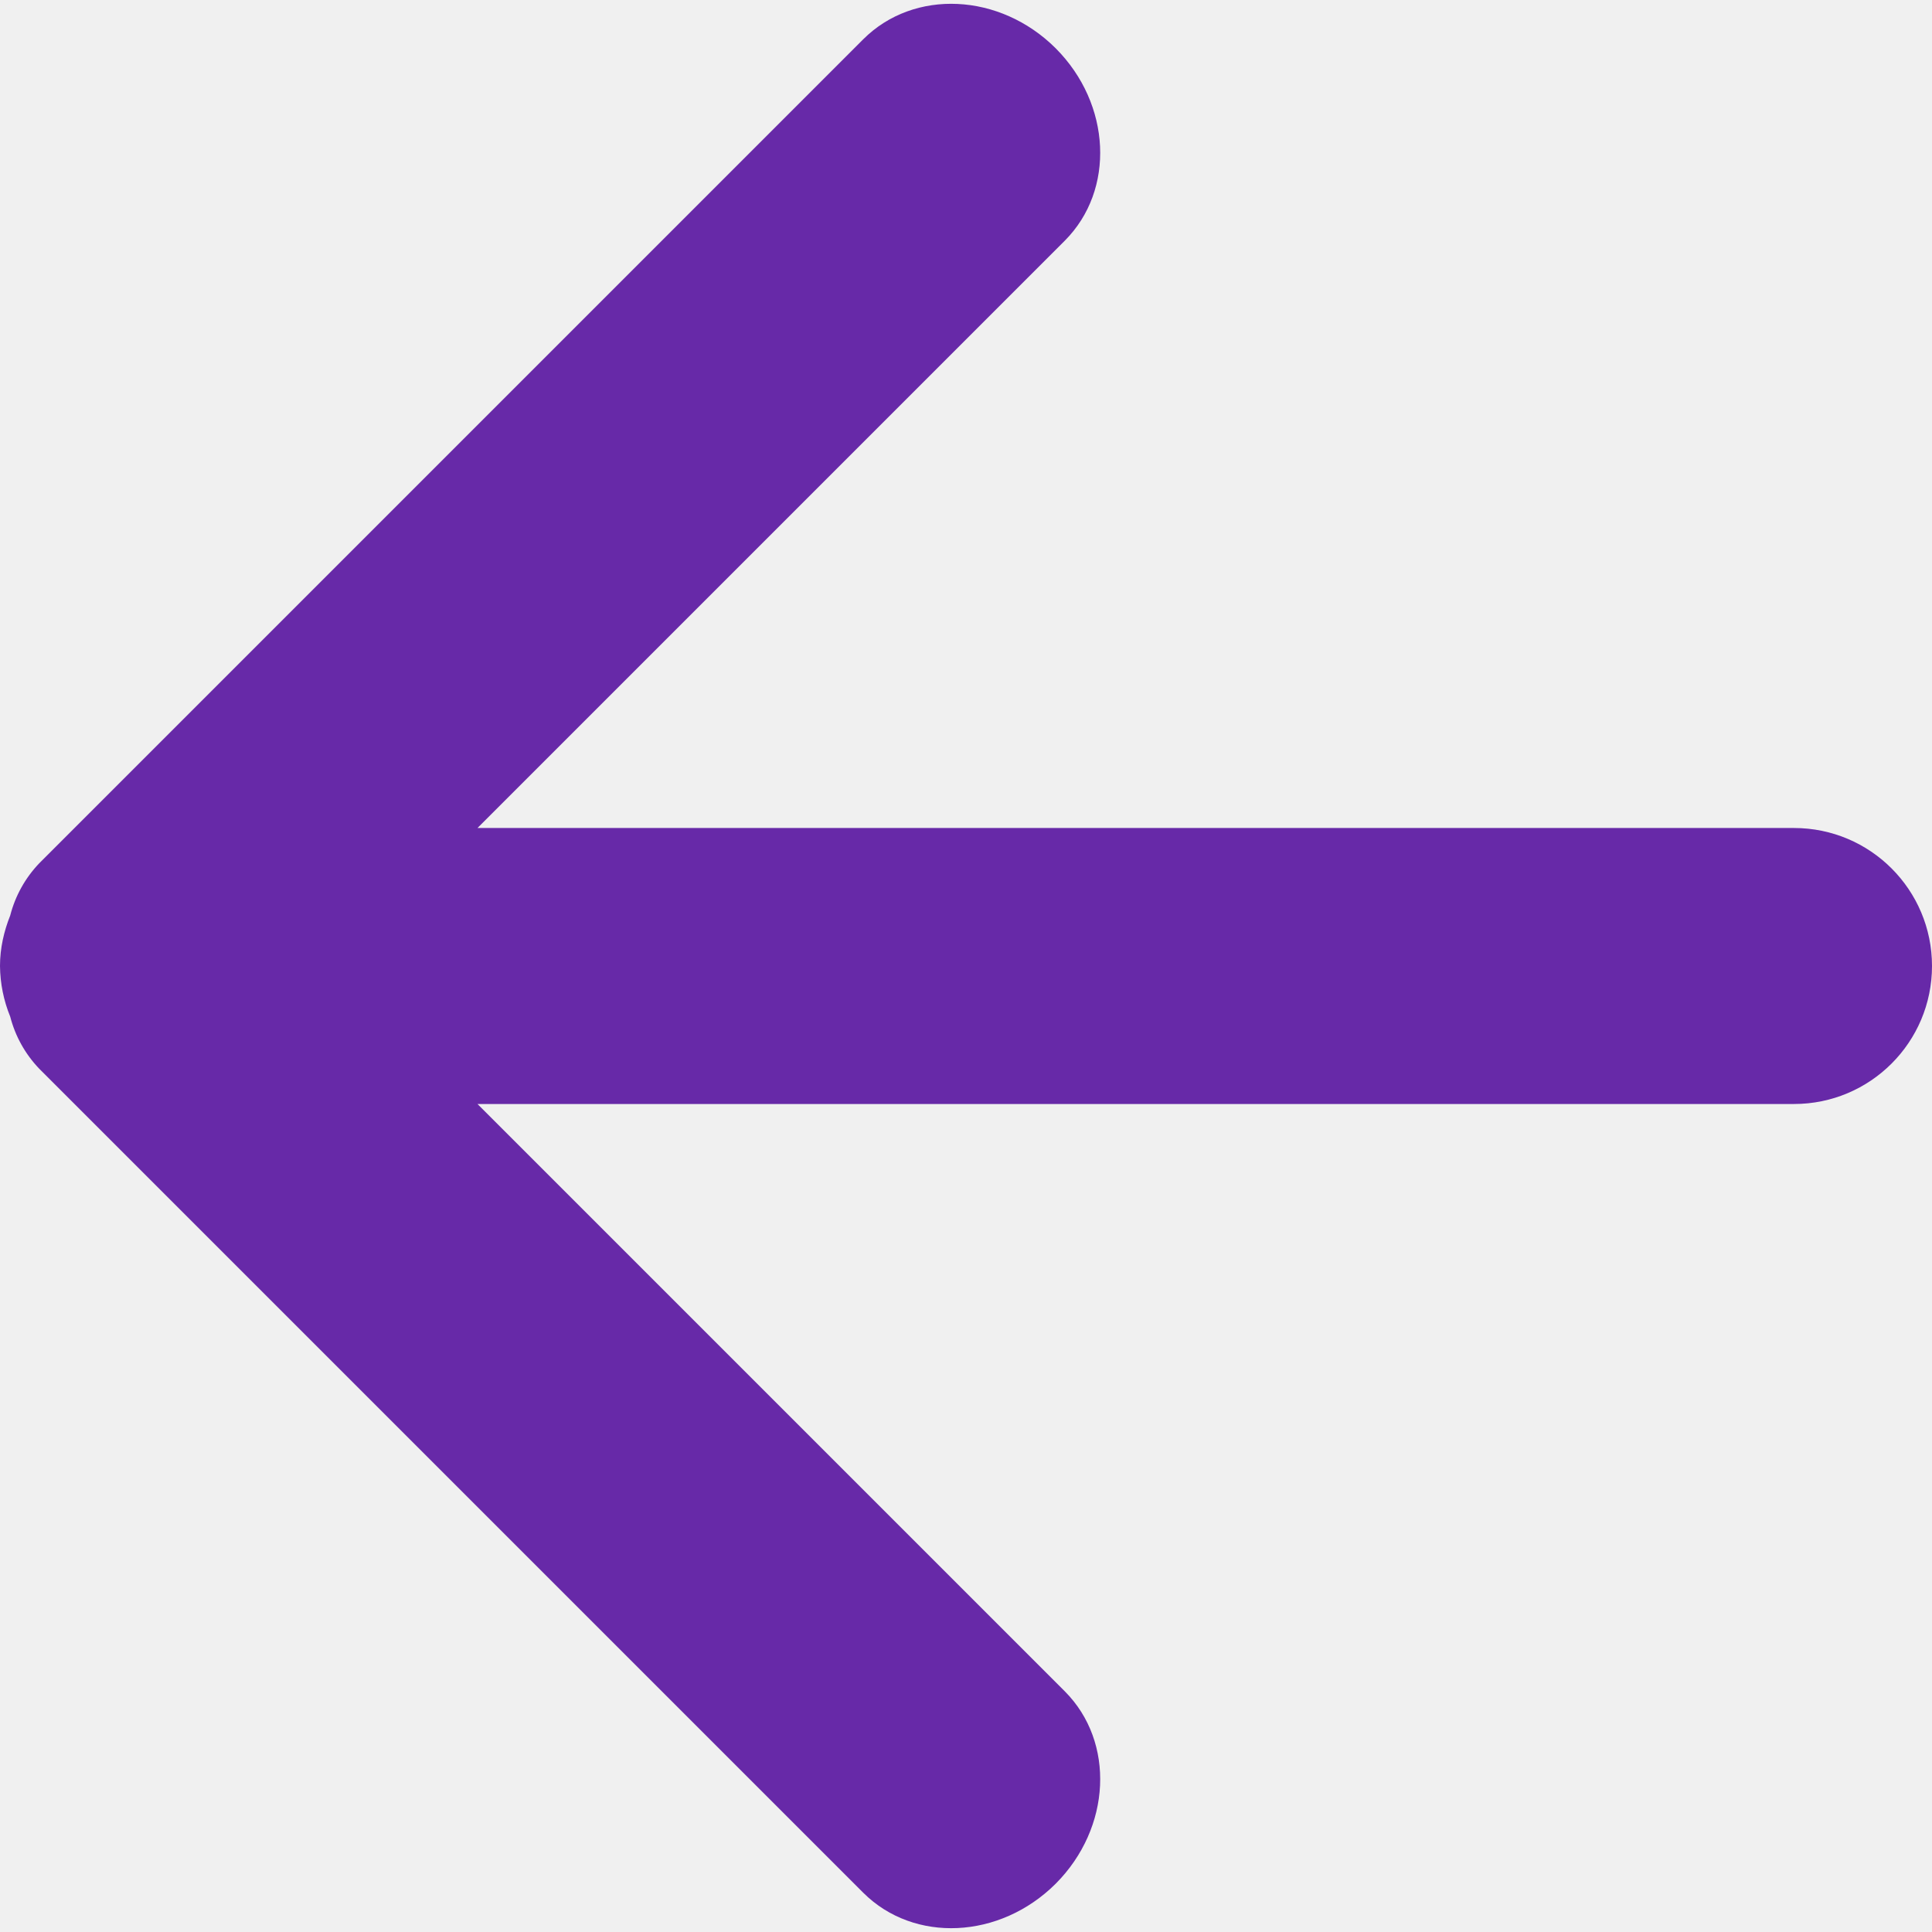
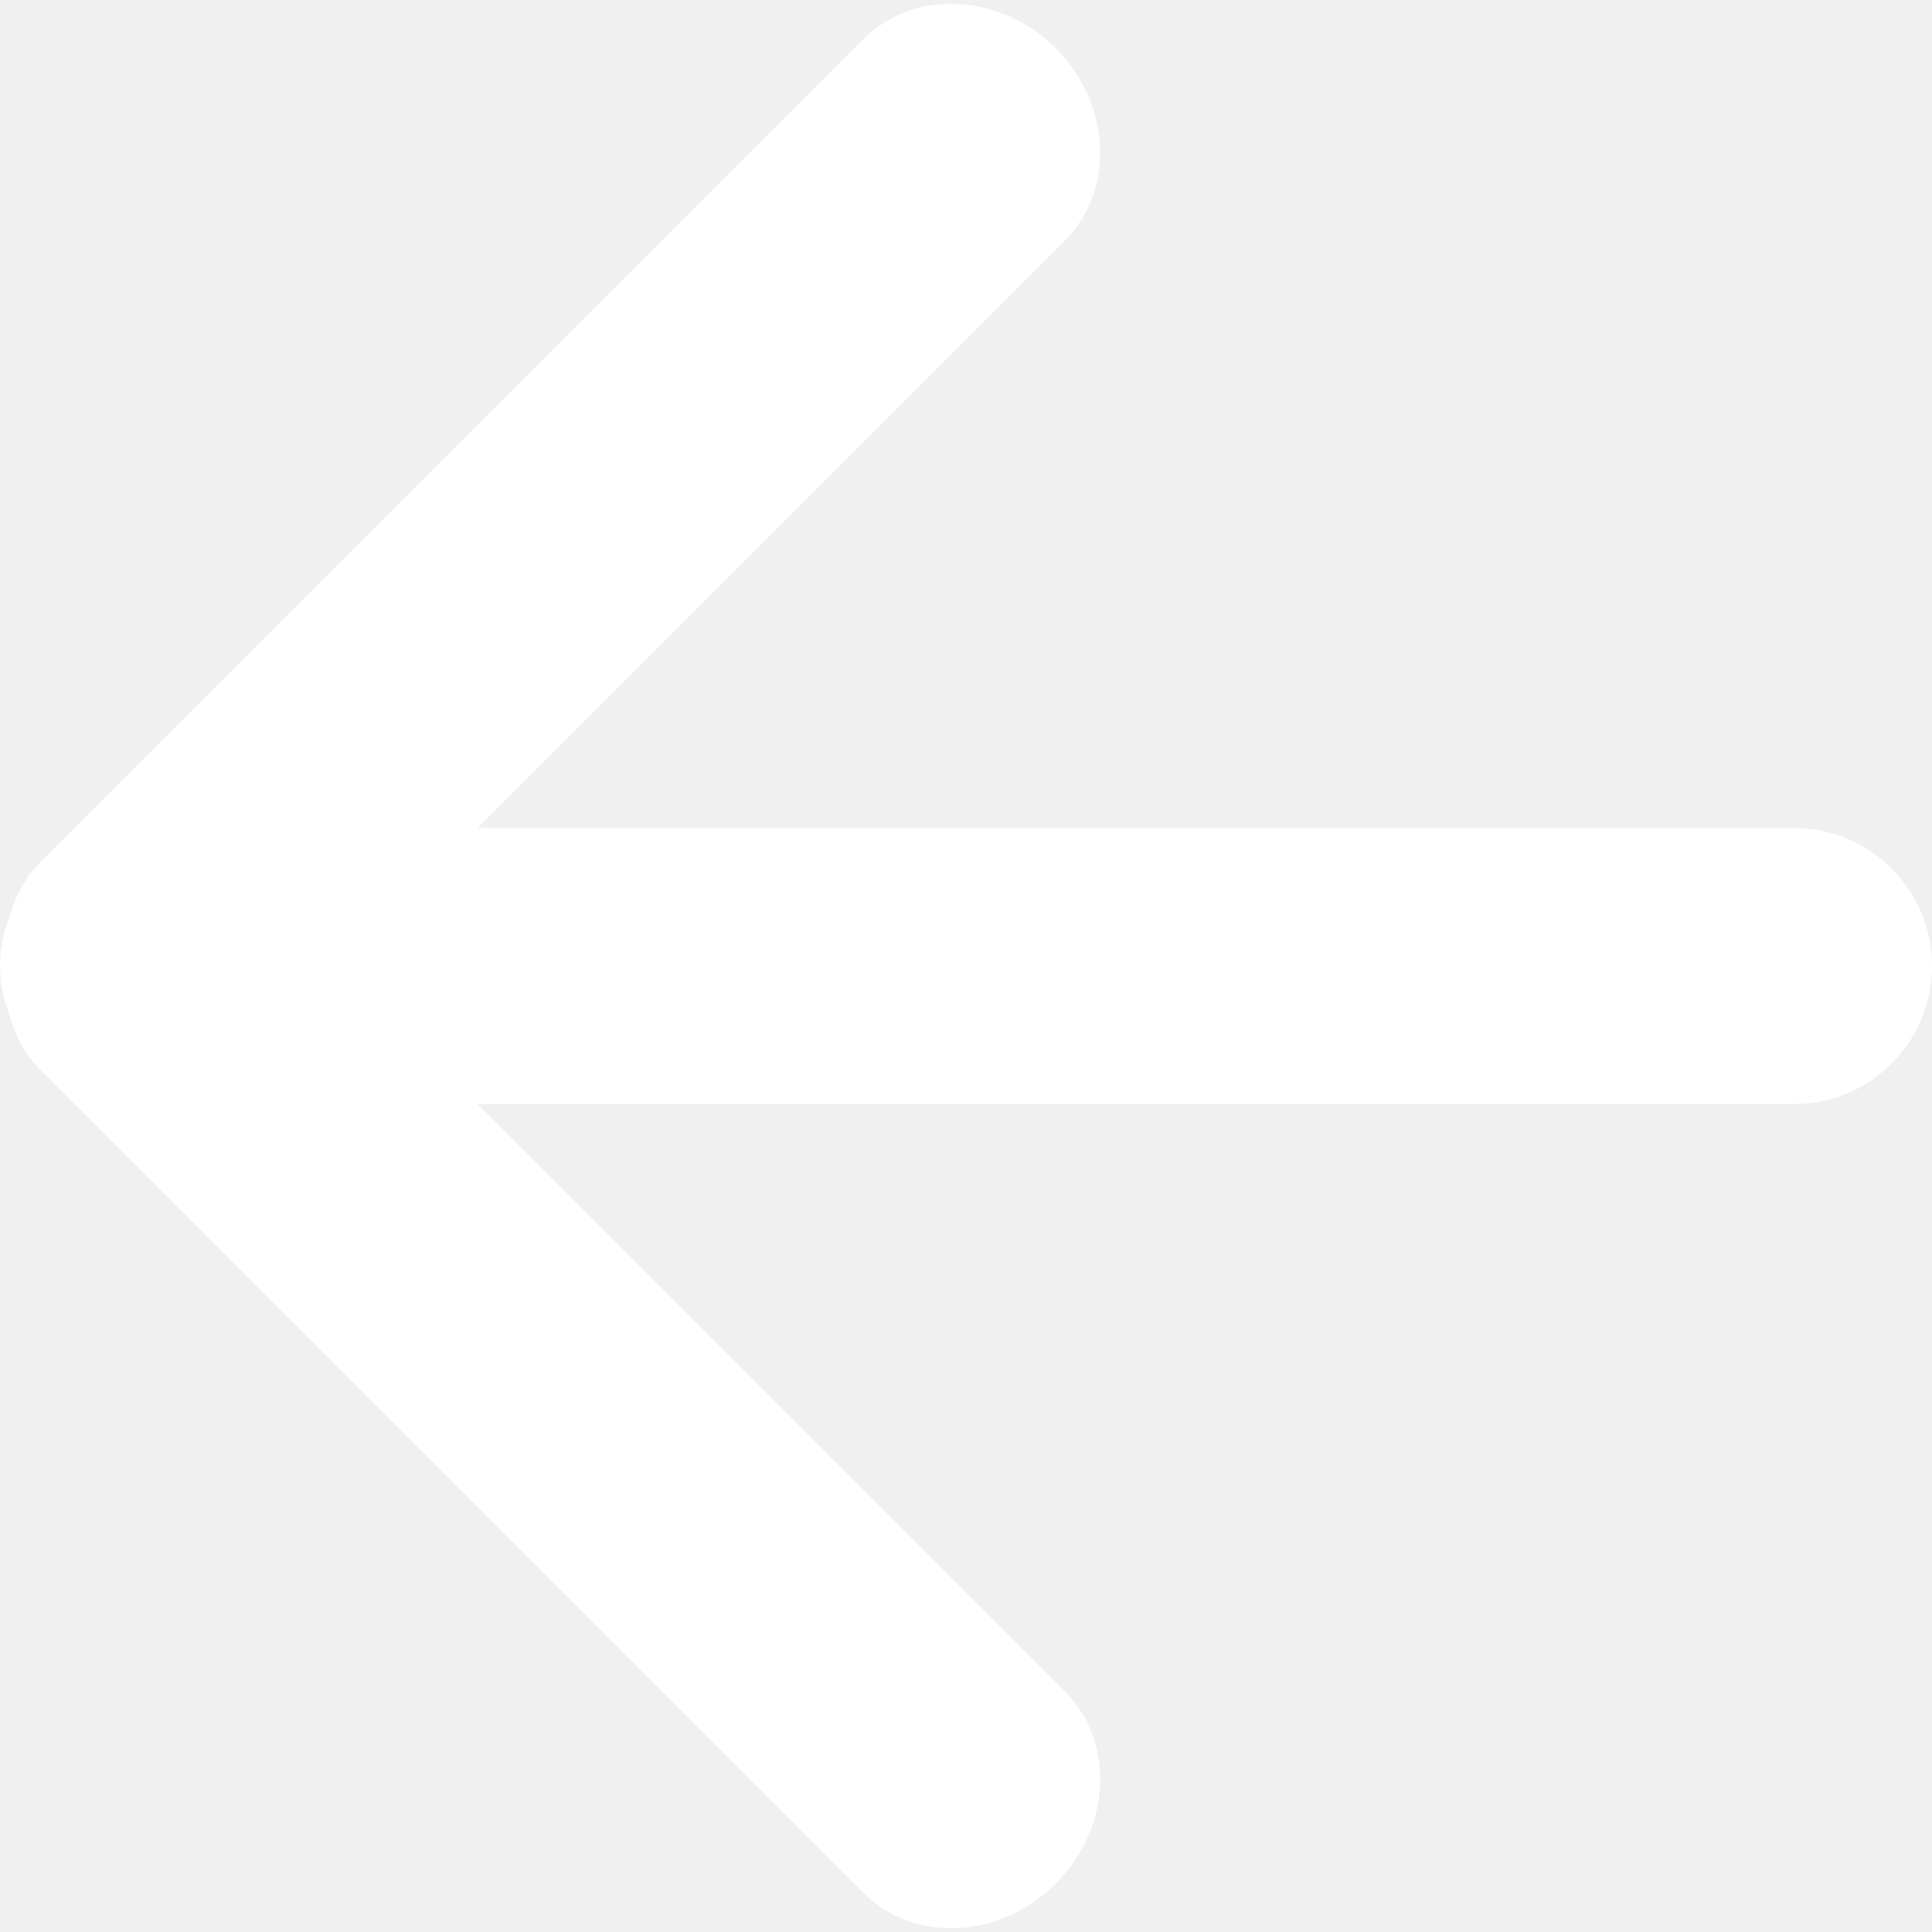
<svg xmlns="http://www.w3.org/2000/svg" width="14" height="14">
-   <path fill="#6729A8" fill-rule="evenodd" d="M13 8H3.46l4.256 4.256c.366.367.337.99-.066 1.394-.404.403-1.027.432-1.394.066L.284 7.744a.852.852 0 0 1-.21-.377A.997.997 0 0 1 0 7c0-.13.029-.253.074-.366a.855.855 0 0 1 .21-.378L6.256.284c.367-.366.99-.337 1.394.066.403.404.432 1.027.066 1.394L3.46 6H13a1 1 0 0 1 0 2z" />
+   <path fill="#ffffff" fill-rule="evenodd" d="M13 8H3.46l4.256 4.256c.366.367.337.99-.066 1.394-.404.403-1.027.432-1.394.066L.284 7.744a.852.852 0 0 1-.21-.377A.997.997 0 0 1 0 7c0-.13.029-.253.074-.366a.855.855 0 0 1 .21-.378L6.256.284c.367-.366.99-.337 1.394.066.403.404.432 1.027.066 1.394L3.46 6H13a1 1 0 0 1 0 2z" />
</svg>
